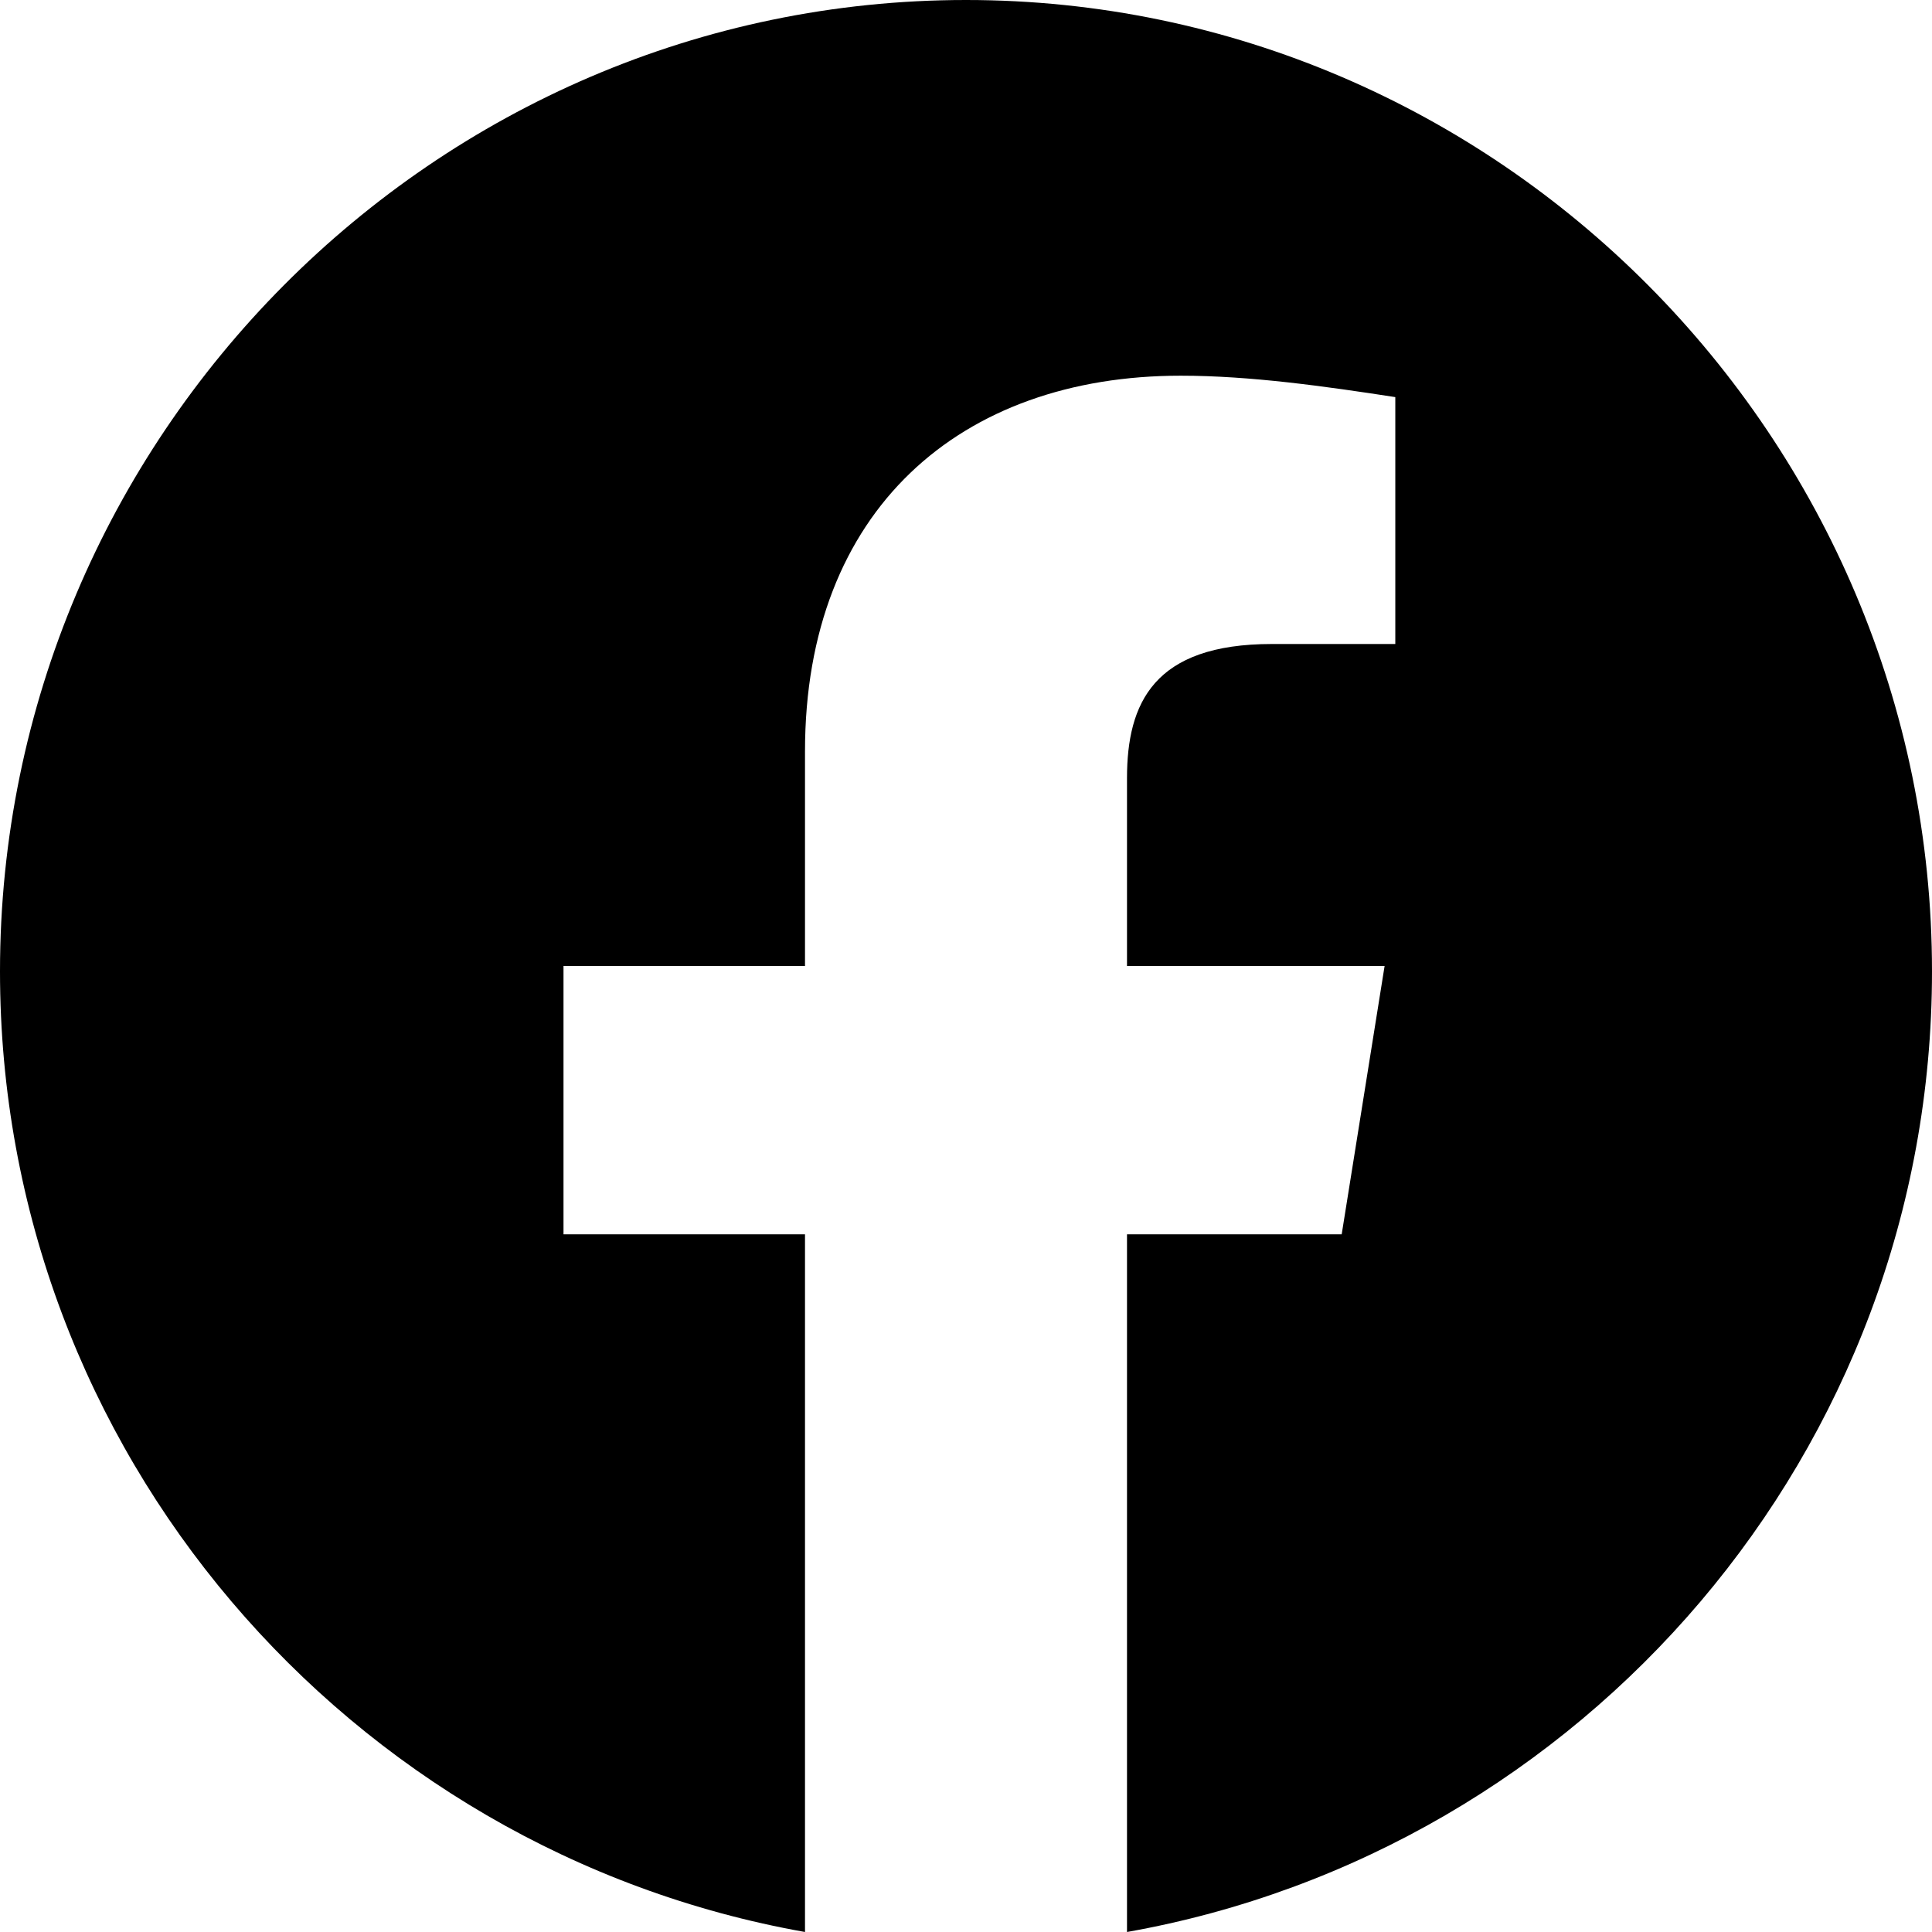
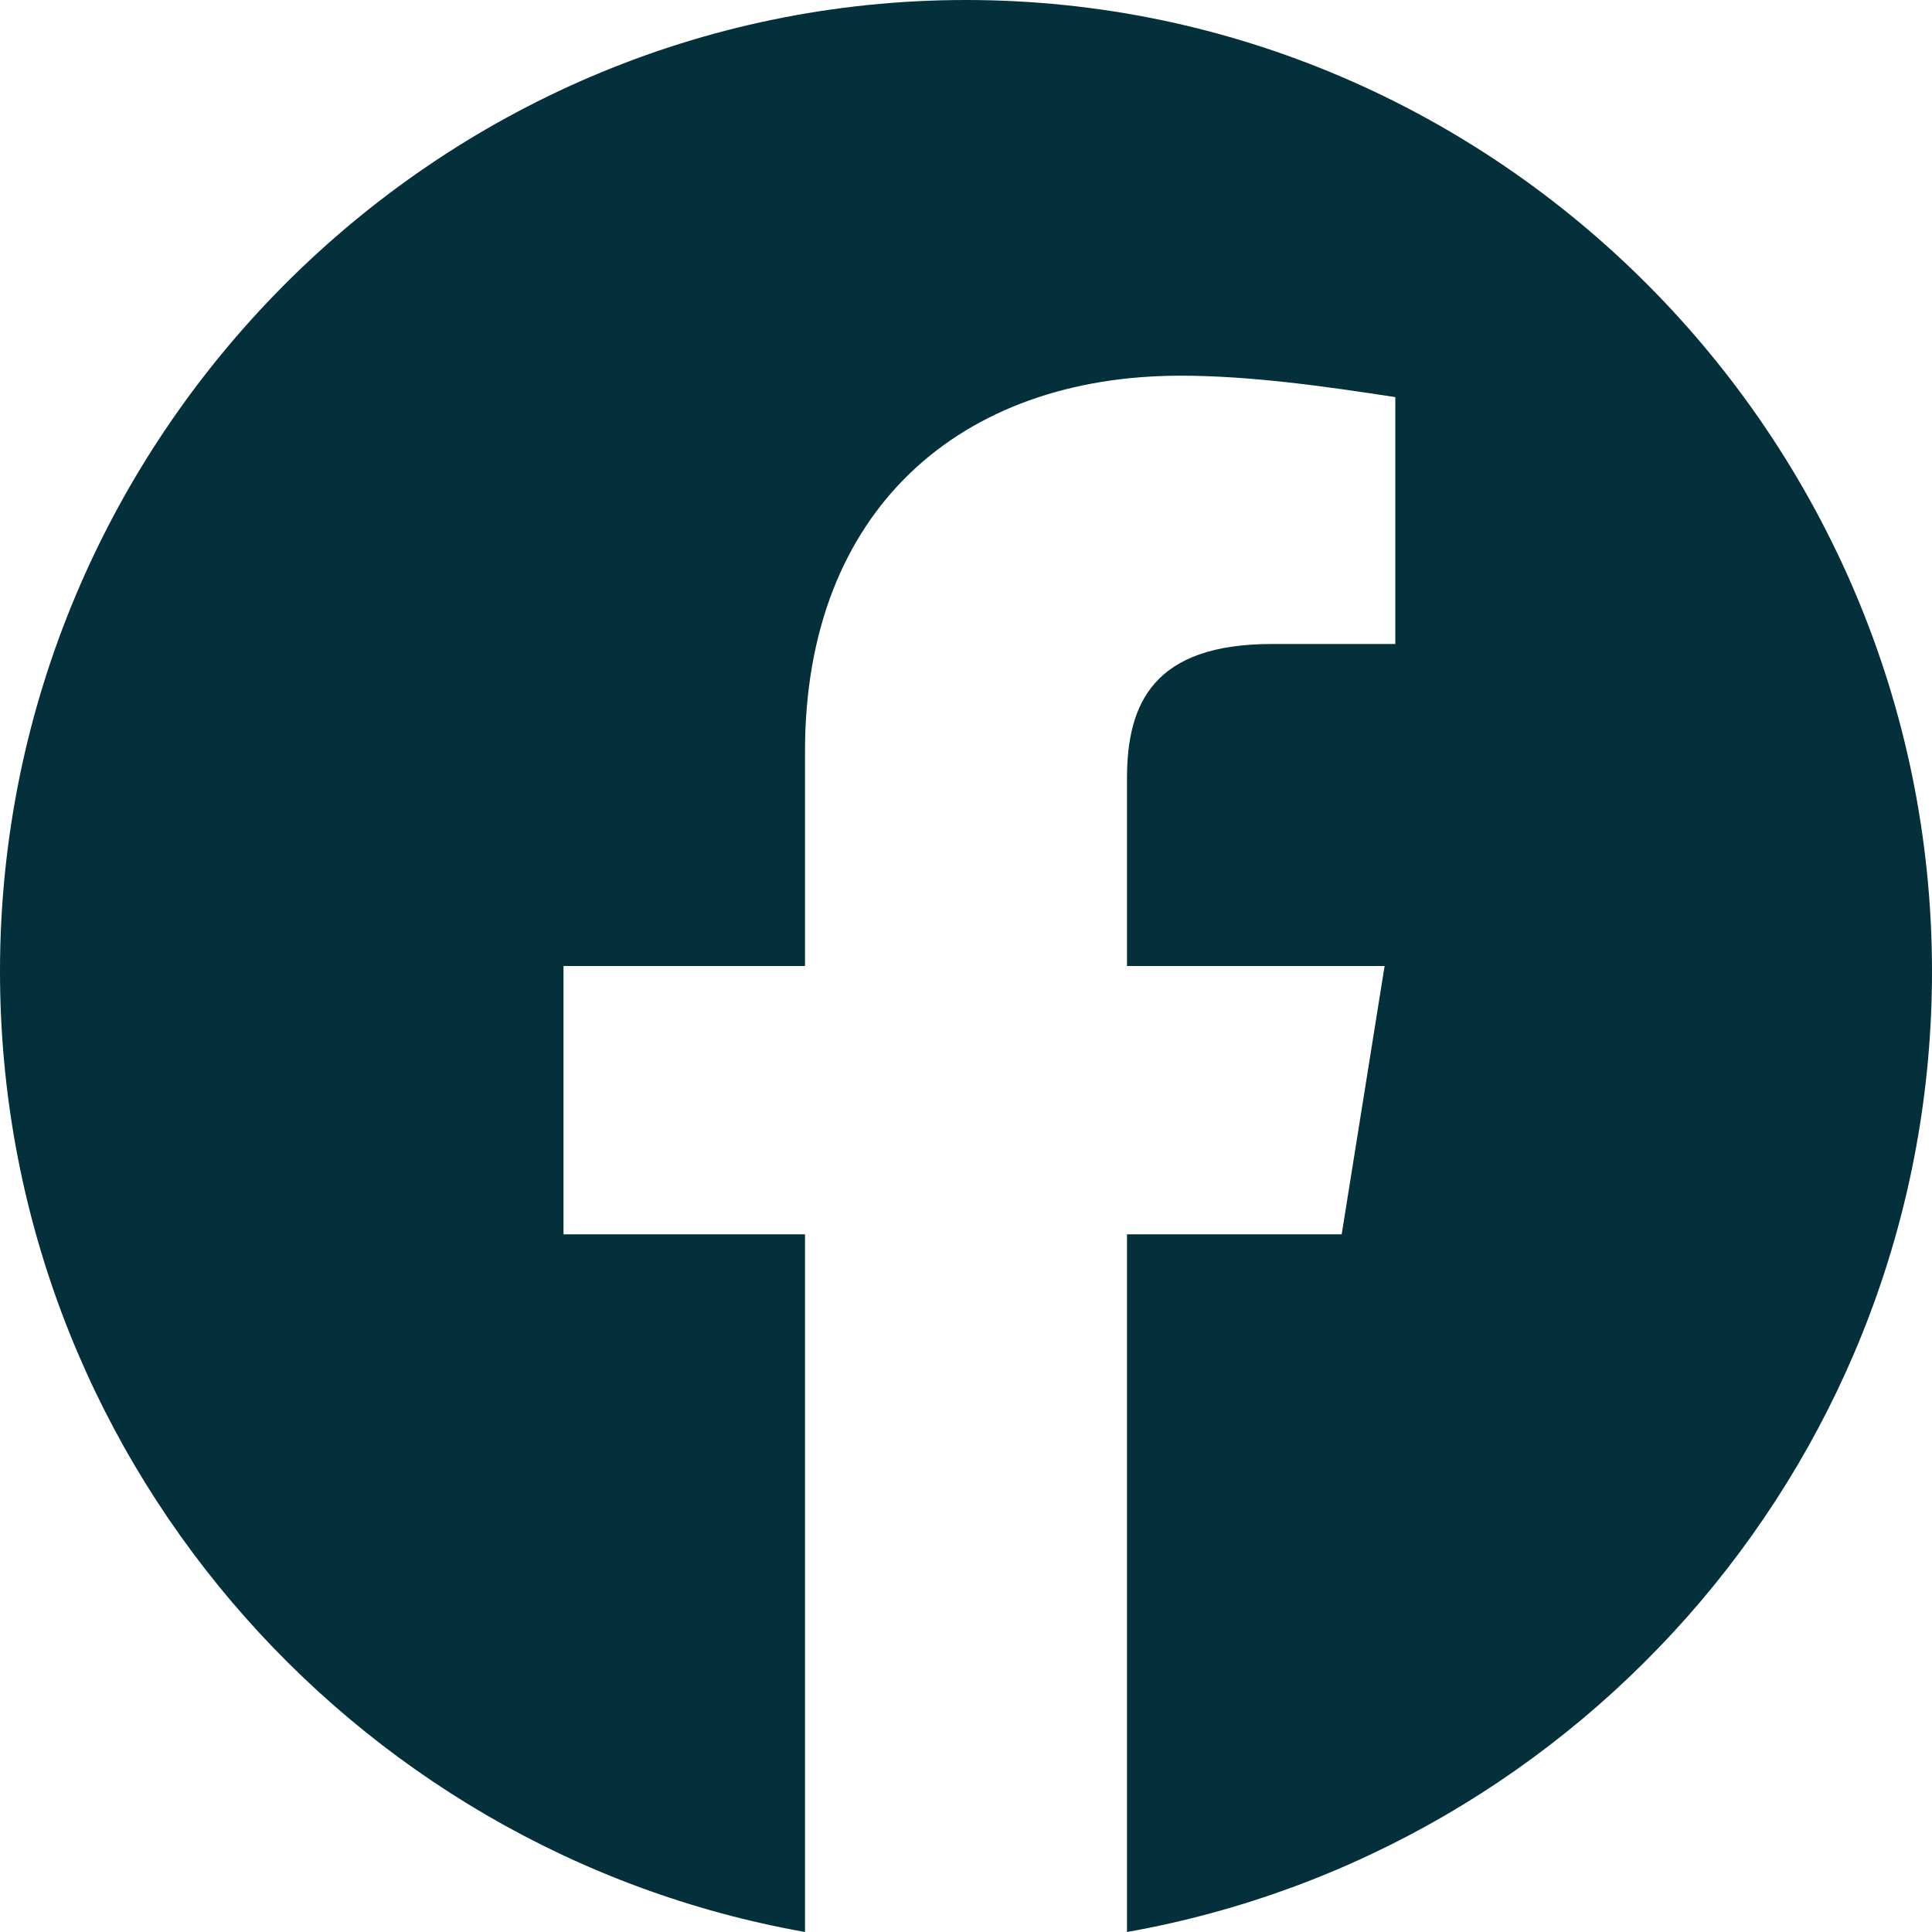
<svg xmlns="http://www.w3.org/2000/svg" width="24" height="24" viewBox="0 0 24 24" fill="none">
-   <path fill-rule="evenodd" clip-rule="evenodd" d="M0 12.067C0 18.033 4.333 22.994 10 24V15.333H7V12H10V9.333C10 6.333 11.933 4.667 14.667 4.667C15.533 4.667 16.467 4.8 17.333 4.933V8H15.8C14.333 8 14 8.733 14 9.667V12H17.2L16.667 15.333H14V24C19.667 22.994 24 18.034 24 12.067C24 5.43 18.6 0 12 0C5.4 0 0 5.43 0 12.067Z" fill="black" />
+   <path fill-rule="evenodd" clip-rule="evenodd" d="M0 12.067C0 18.033 4.333 22.994 10 24V15.333H7V12H10V9.333C10 6.333 11.933 4.667 14.667 4.667C15.533 4.667 16.467 4.8 17.333 4.933V8H15.8C14.333 8 14 8.733 14 9.667V12H17.2L16.667 15.333H14V24C19.667 22.994 24 18.034 24 12.067C24 5.43 18.6 0 12 0C5.4 0 0 5.43 0 12.067Z" fill="#03303A" />
</svg>
